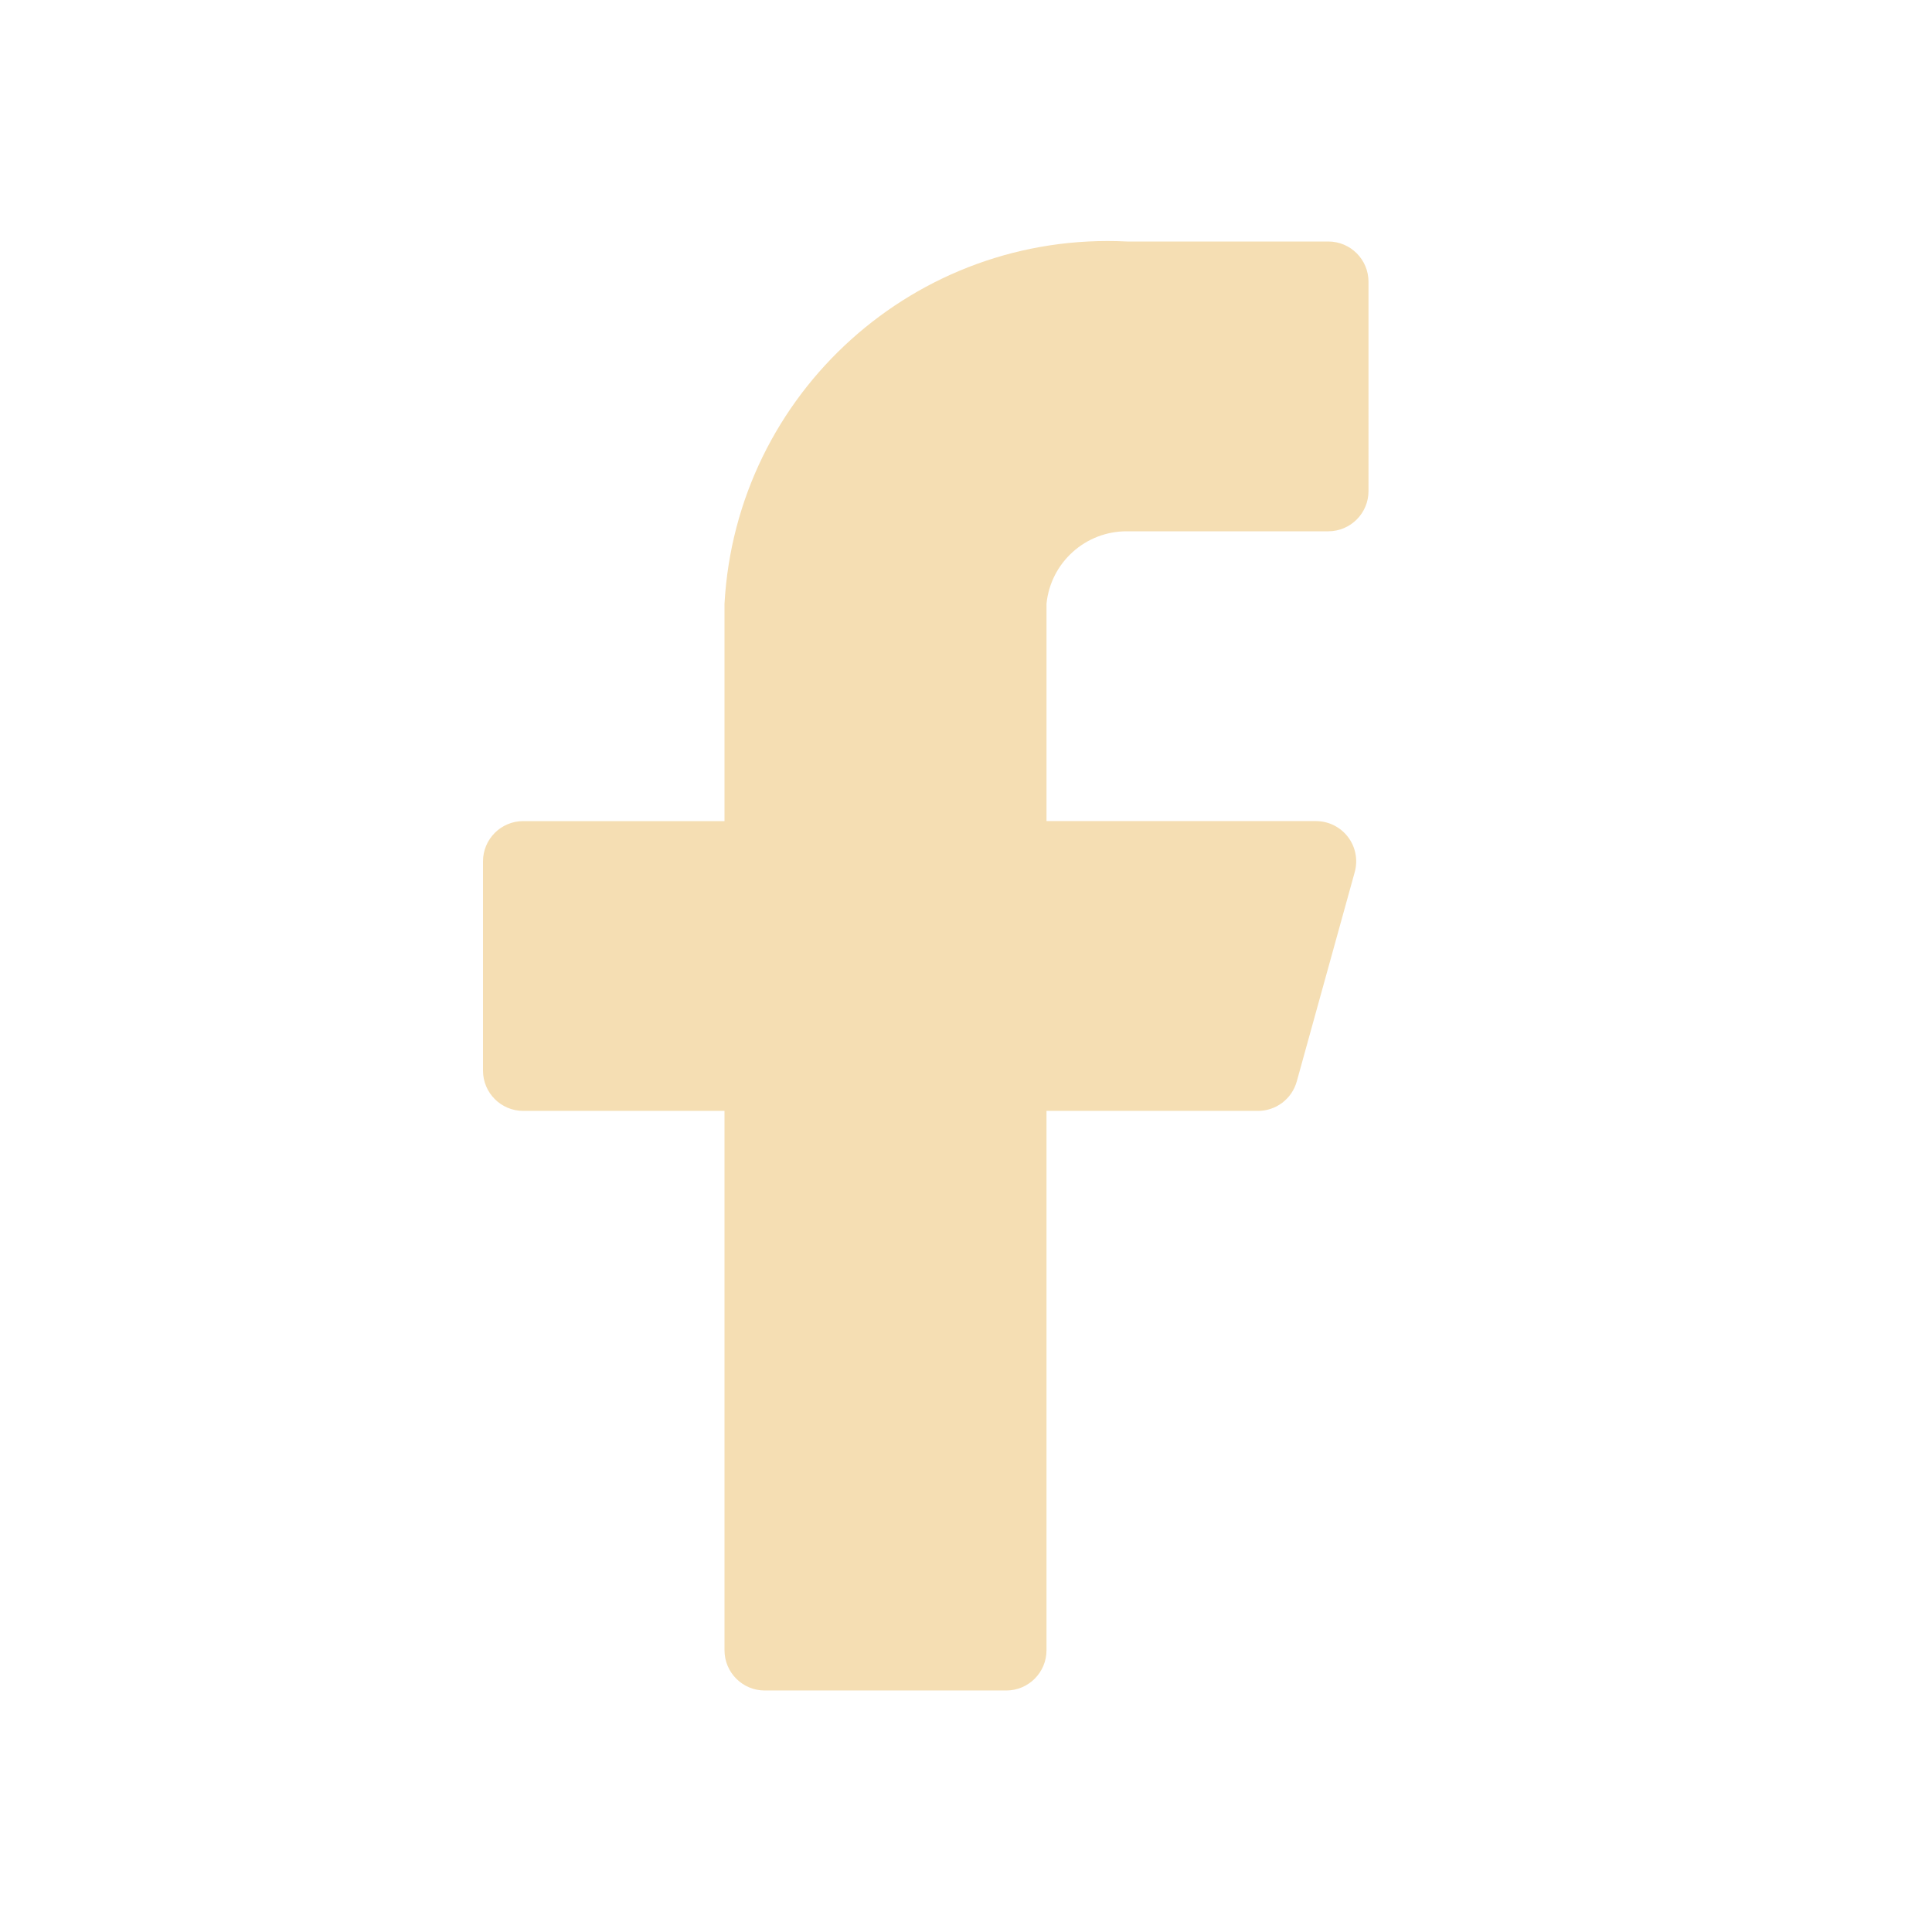
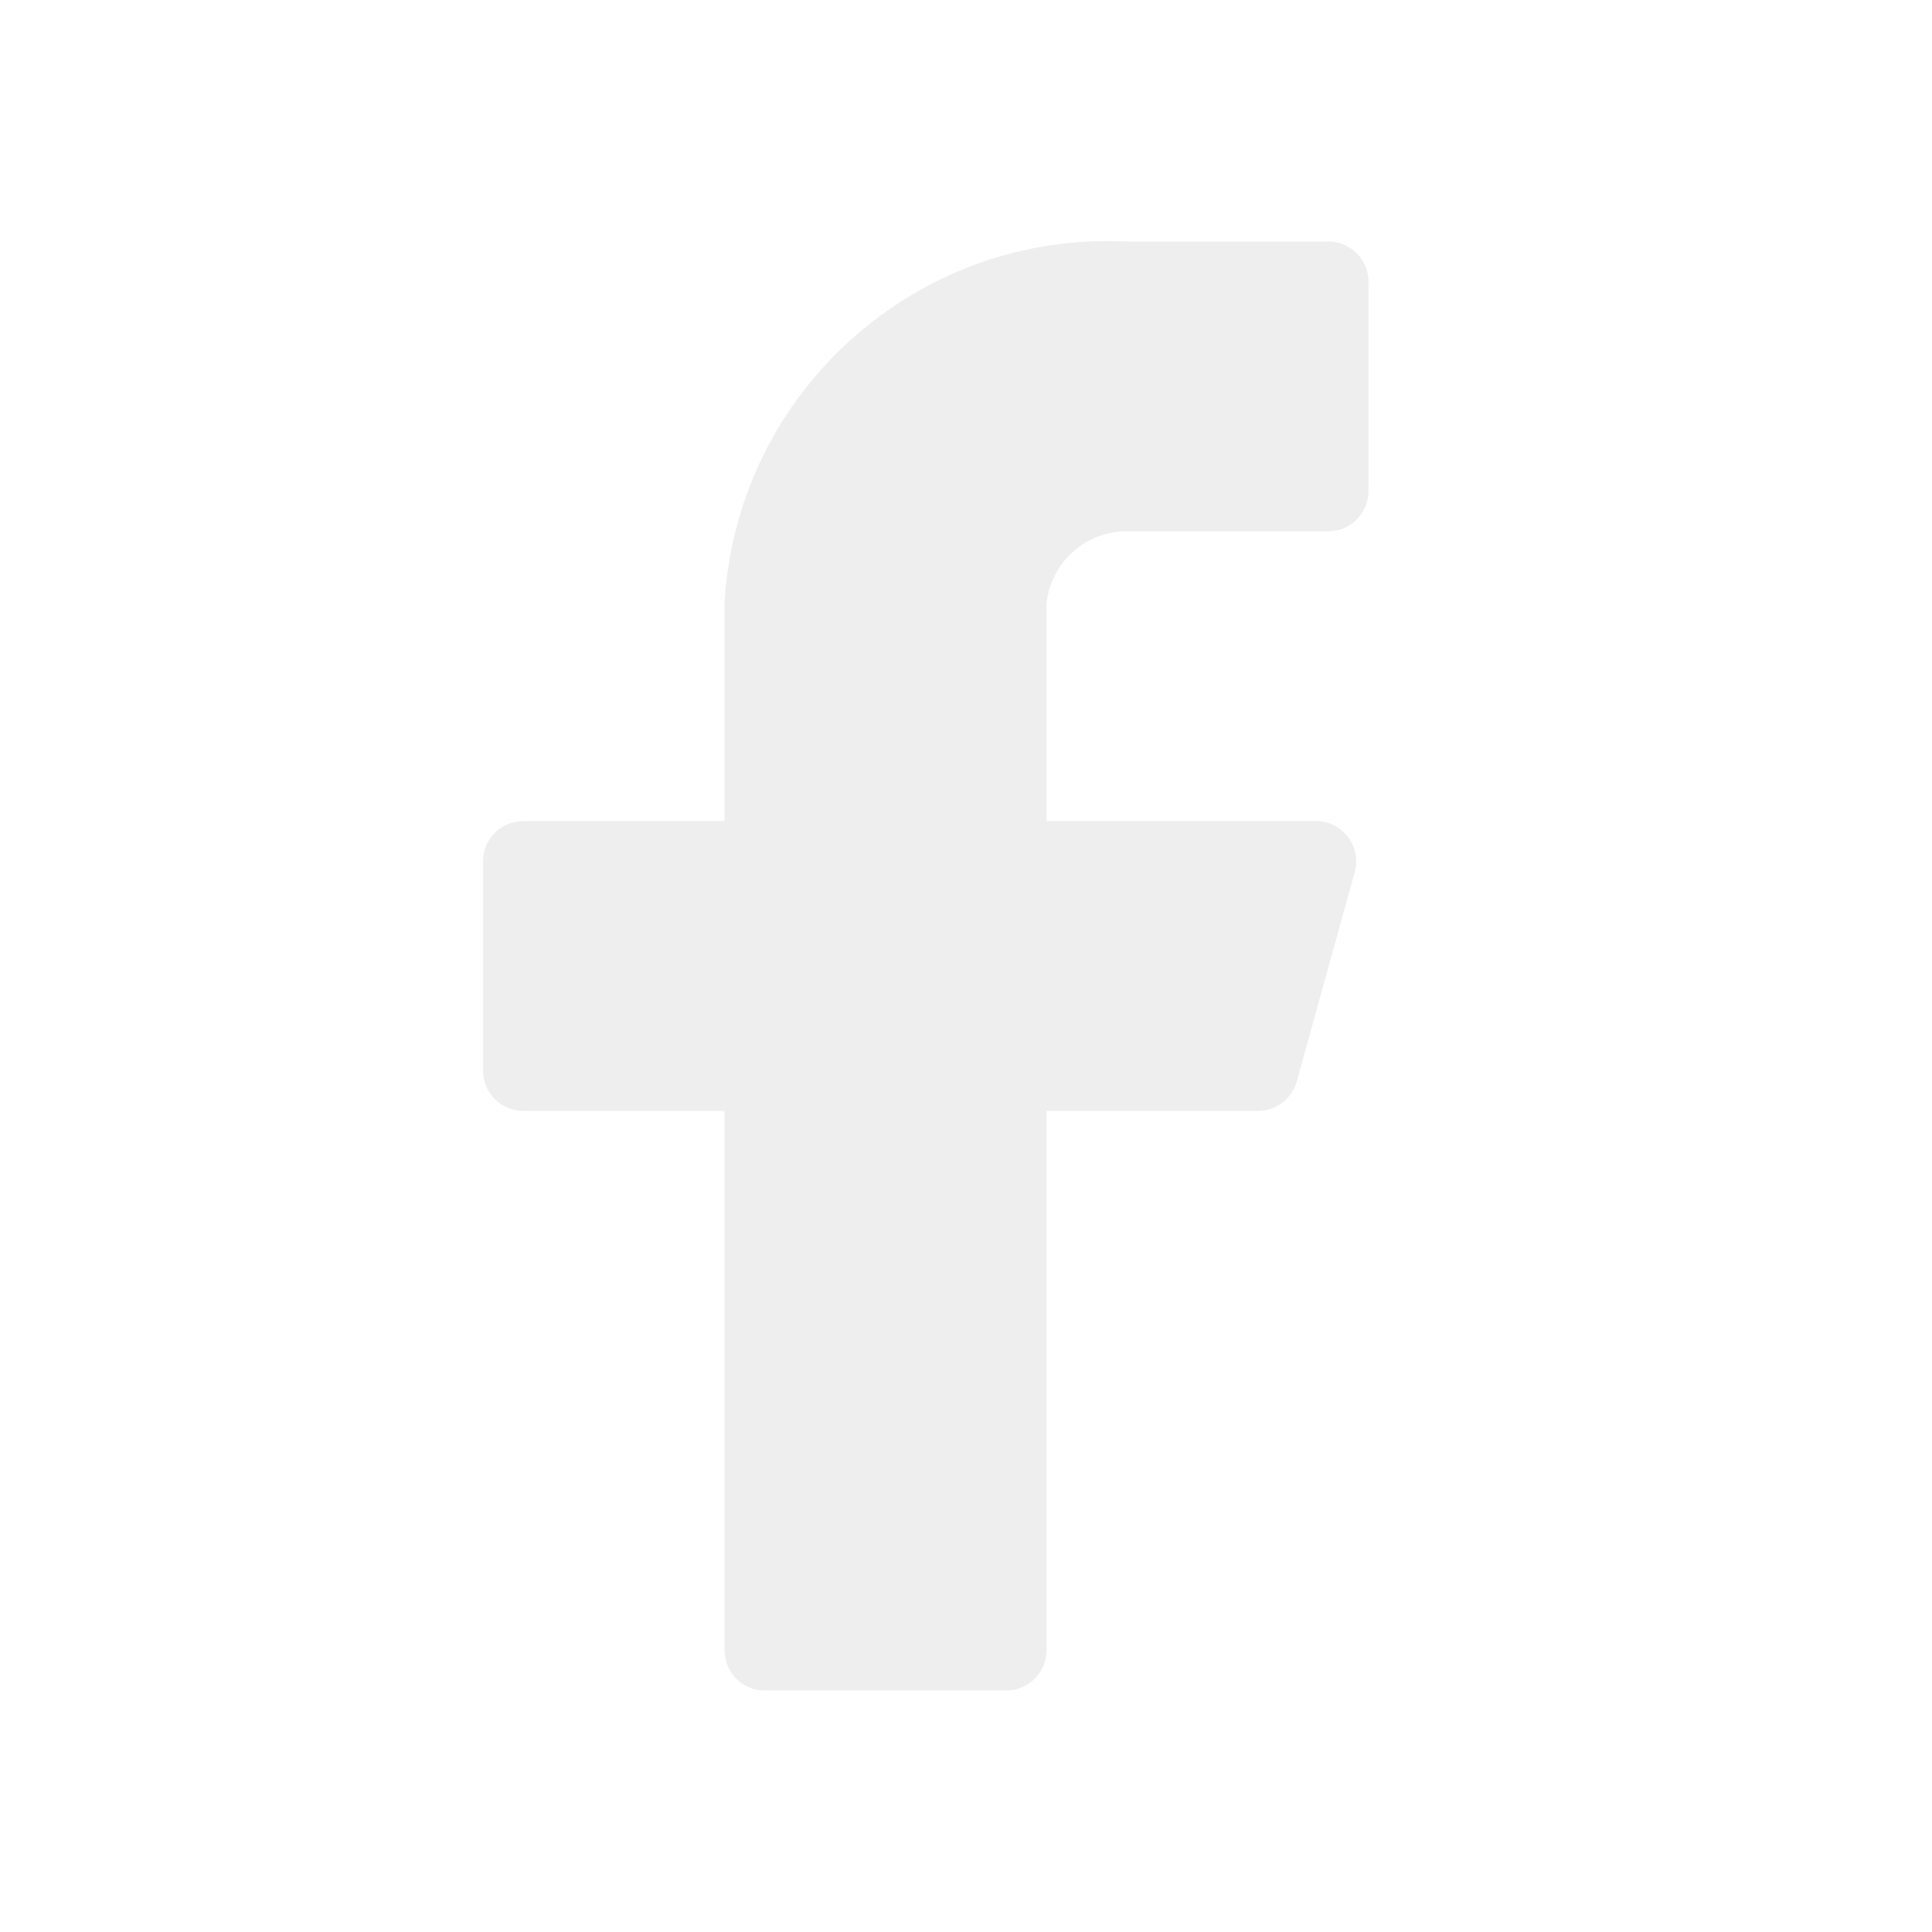
<svg xmlns="http://www.w3.org/2000/svg" t="1631264149265" class="icon" viewBox="0 0 1024 1024" version="1.1" p-id="9942" width="32" height="32">
-   <path d="M725.333 149.333a21.333 21.333 0 0 0-21.333-21.333H597.333a203.52 203.52 0 0 0-213.333 192v115.2H277.333a21.333 21.333 0 0 0-21.333 21.333v110.933a21.333 21.333 0 0 0 21.333 21.333H384v285.867a21.333 21.333 0 0 0 21.333 21.333h128a21.333 21.333 0 0 0 21.333-21.333v-285.867h111.787a21.333 21.333 0 0 0 20.907-15.787l30.72-110.933a21.333 21.333 0 0 0-20.48-26.88H554.667V320a42.667 42.667 0 0 1 42.667-38.4h106.667a21.333 21.333 0 0 0 21.333-21.333z" p-id="9943" fill="wheat" />
+   <path d="M725.333 149.333a21.333 21.333 0 0 0-21.333-21.333H597.333a203.52 203.52 0 0 0-213.333 192v115.2H277.333a21.333 21.333 0 0 0-21.333 21.333v110.933a21.333 21.333 0 0 0 21.333 21.333H384v285.867a21.333 21.333 0 0 0 21.333 21.333h128a21.333 21.333 0 0 0 21.333-21.333v-285.867h111.787a21.333 21.333 0 0 0 20.907-15.787l30.72-110.933a21.333 21.333 0 0 0-20.48-26.88H554.667V320a42.667 42.667 0 0 1 42.667-38.4h106.667a21.333 21.333 0 0 0 21.333-21.333z" p-id="9943" fill="#eeeeee" />
</svg>
